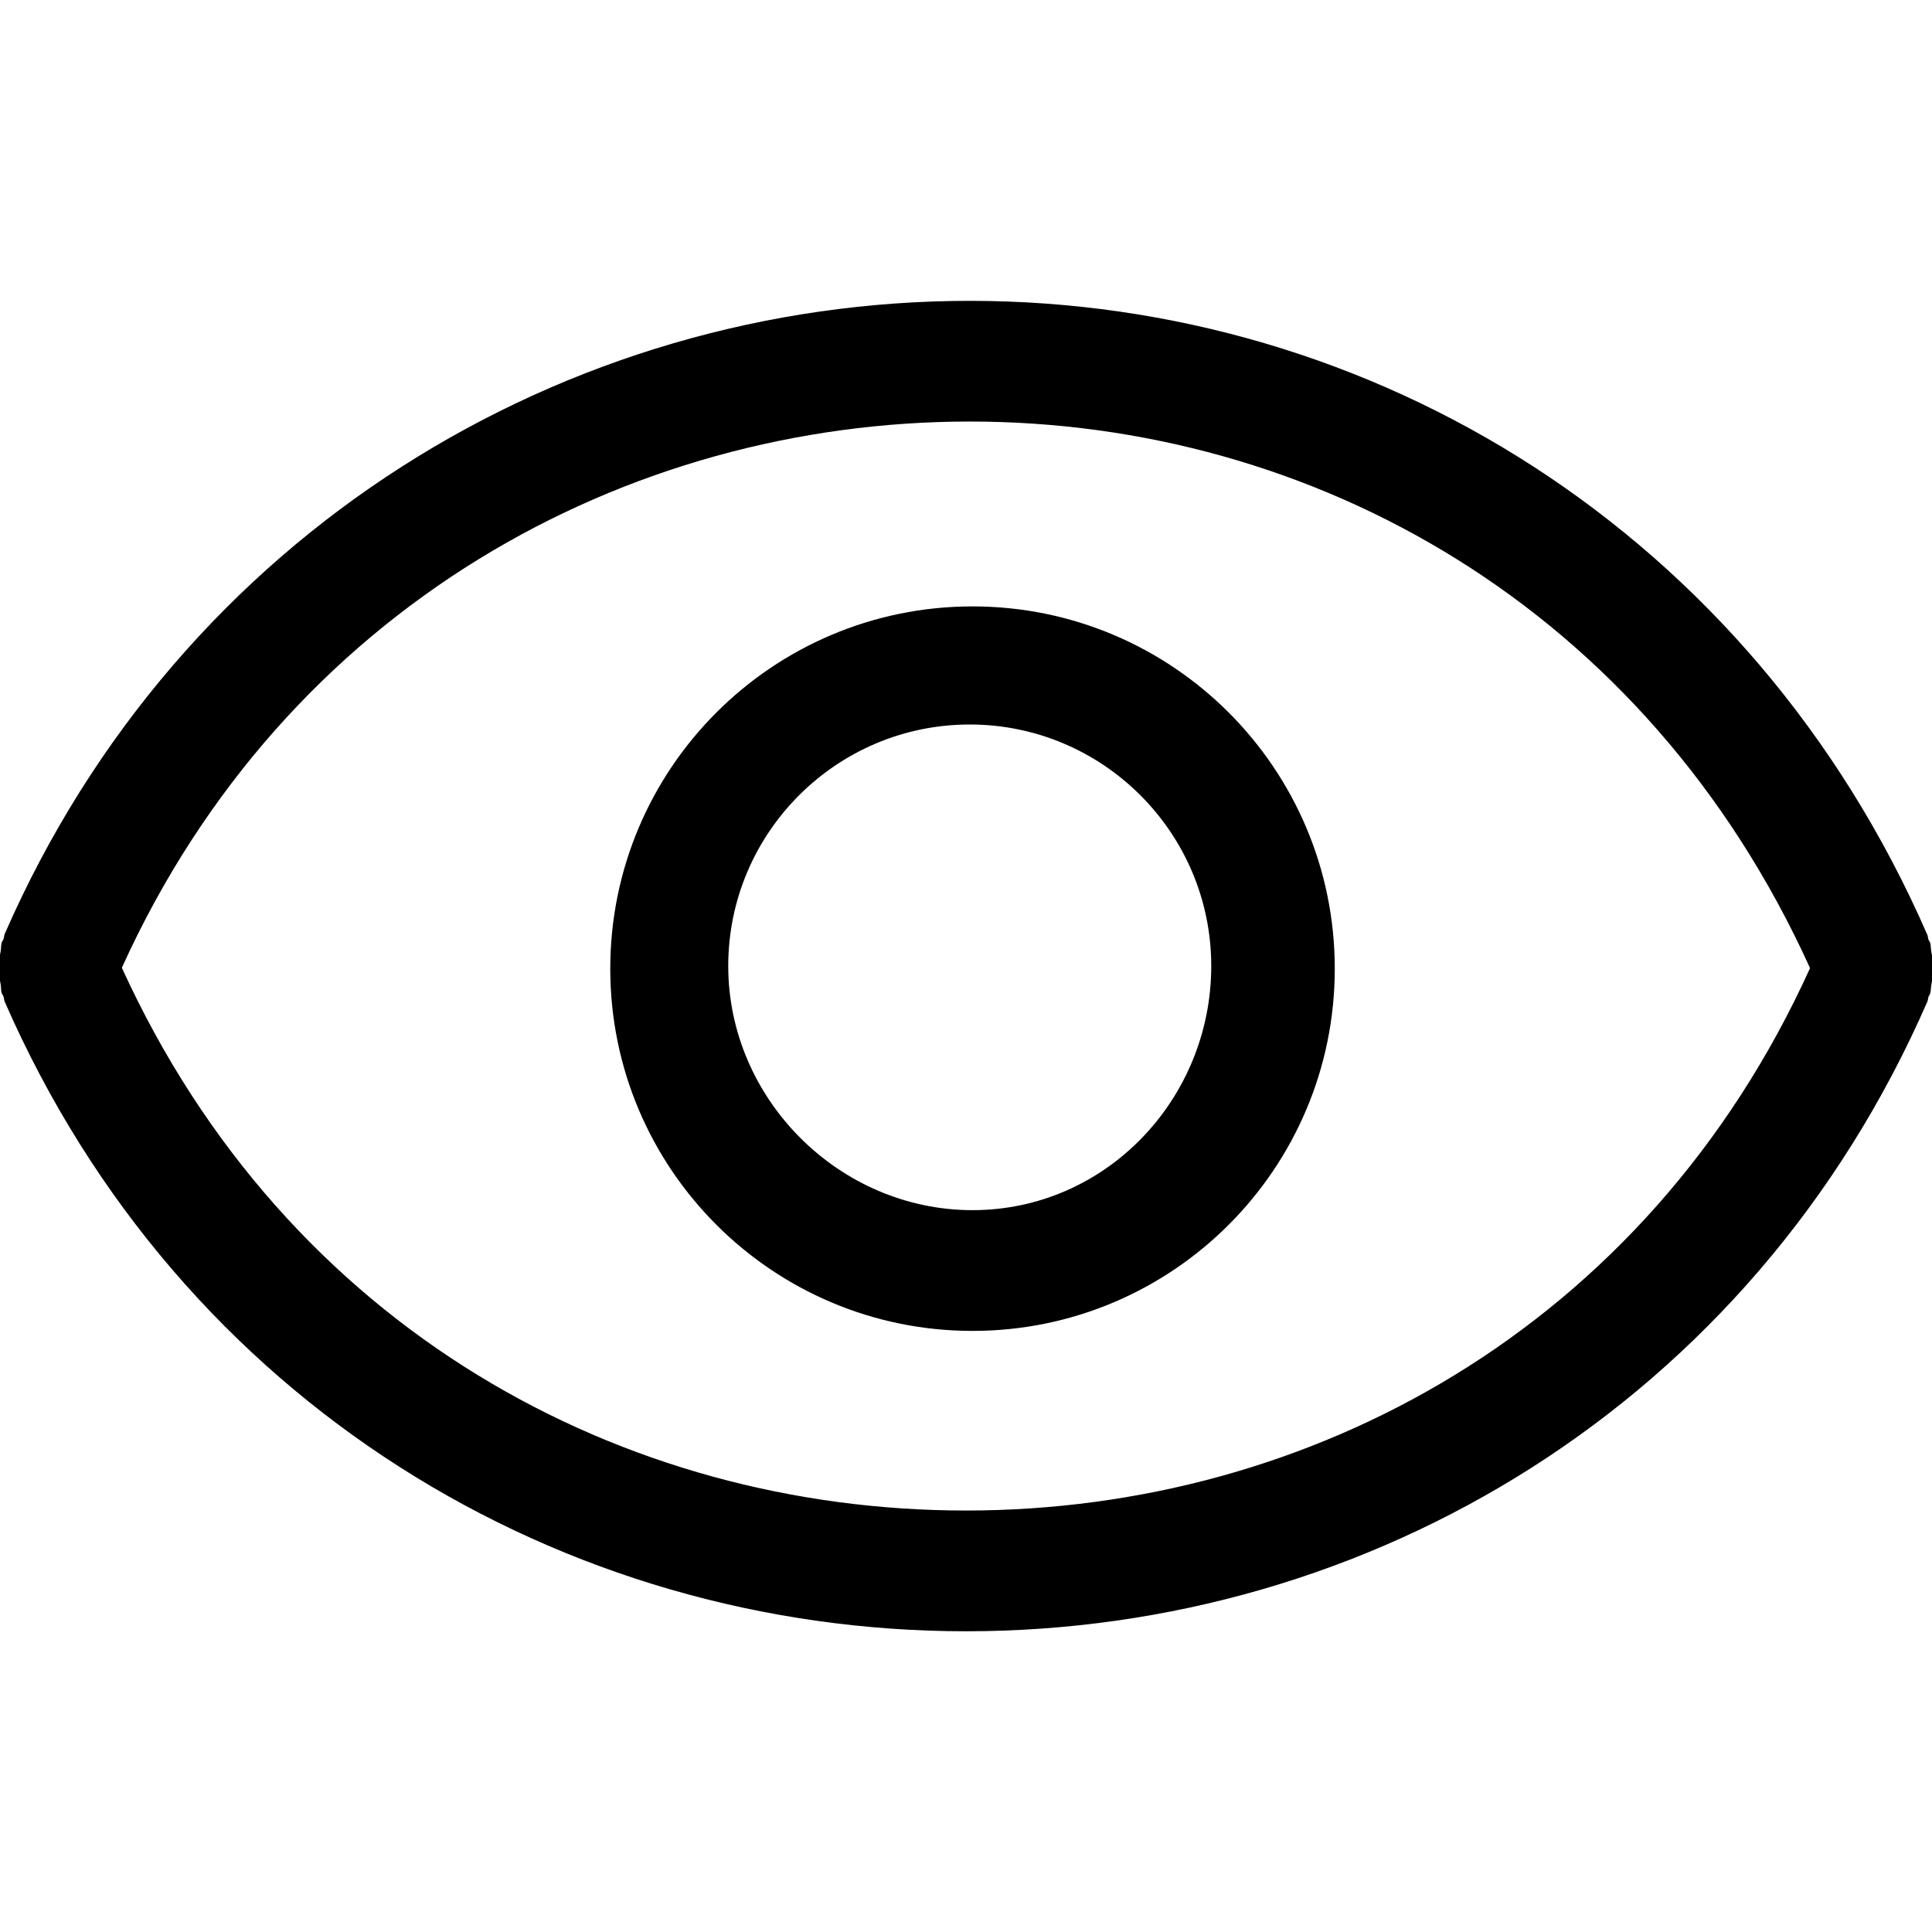
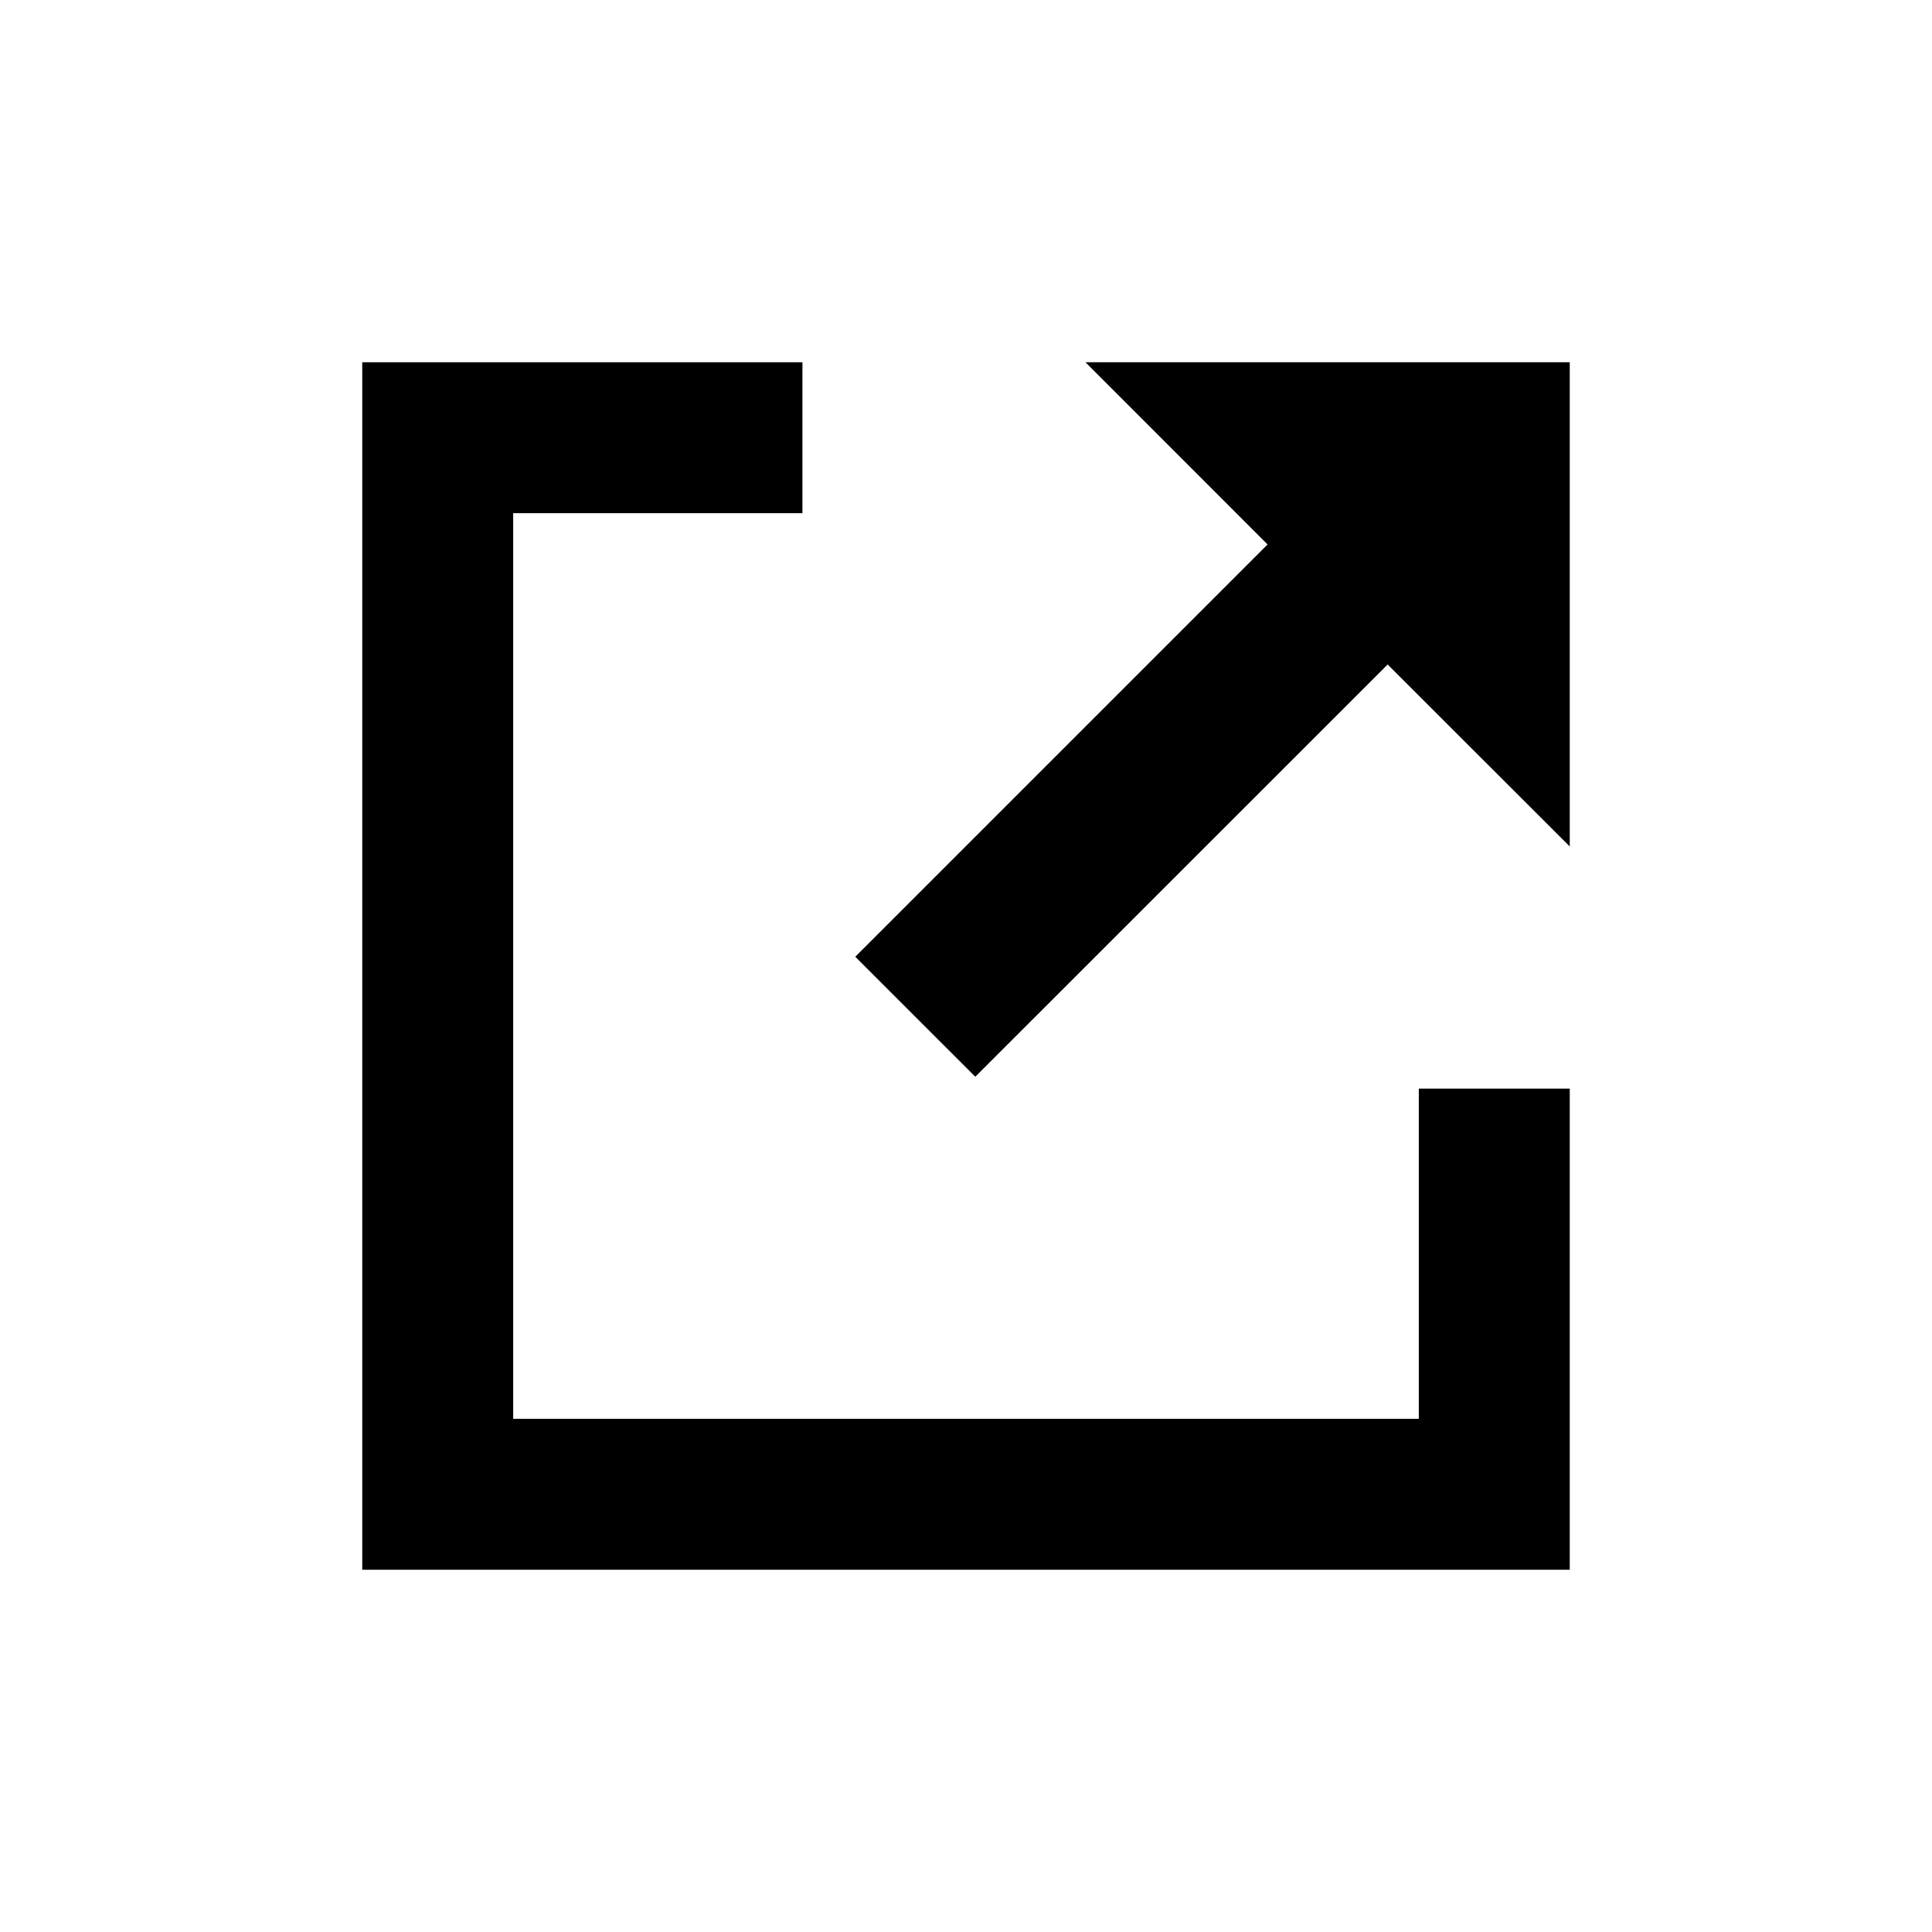
- <svg xmlns="http://www.w3.org/2000/svg" fill="#000000" width="200px" height="200px" viewBox="0 0 32 32" version="1.1">
+ <svg xmlns="http://www.w3.org/2000/svg" fill="#000000" width="256px" height="256px" viewBox="0 0 32 32">
  <g id="SVGRepo_bgCarrier" stroke-width="0" />
  <g id="SVGRepo_tracerCarrier" stroke-linecap="round" stroke-linejoin="round" />
  <g id="SVGRepo_iconCarrier">
-     <path d="M16.108 10.044c-3.313 0-6 2.687-6 6s2.687 6 6 6 6-2.686 6-6-2.686-6-6-6zM16.108 20.044c-2.206 0-4.046-1.838-4.046-4.044s1.794-4 4-4c2.206 0 4 1.794 4 4s-1.748 4.044-3.954 4.044zM31.99 15.768c-0.012-0.050-0.006-0.104-0.021-0.153-0.006-0.021-0.020-0.033-0.027-0.051-0.011-0.028-0.008-0.062-0.023-0.089-2.909-6.66-9.177-10.492-15.857-10.492s-13.074 3.826-15.984 10.486c-0.012 0.028-0.010 0.057-0.021 0.089-0.007 0.020-0.021 0.030-0.028 0.049-0.015 0.050-0.009 0.103-0.019 0.154-0.018 0.090-0.035 0.178-0.035 0.269s0.017 0.177 0.035 0.268c0.010 0.050 0.003 0.105 0.019 0.152 0.006 0.023 0.021 0.032 0.028 0.052 0.010 0.027 0.008 0.061 0.021 0.089 2.91 6.658 9.242 10.428 15.922 10.428s13.011-3.762 15.92-10.422c0.015-0.029 0.012-0.058 0.023-0.090 0.007-0.017 0.020-0.030 0.026-0.050 0.015-0.049 0.011-0.102 0.021-0.154 0.018-0.090 0.034-0.177 0.034-0.27 0-0.088-0.017-0.175-0.035-0.266zM16 25.019c-5.665 0-11.242-2.986-13.982-8.99 2.714-5.983 8.365-9.047 14.044-9.047 5.678 0 11.203 3.067 13.918 9.053-2.713 5.982-8.301 8.984-13.981 8.984z" />
+     <path d="M23.5 23.5h-15v-15h4.791V6H6v20h20v-7.969h-2.5z" />
+     <path d="M17.979 6l3.016 3.018-6.829 6.829 1.988 1.987 6.83-6.828L26 14.02V6z" />
  </g>
</svg>
